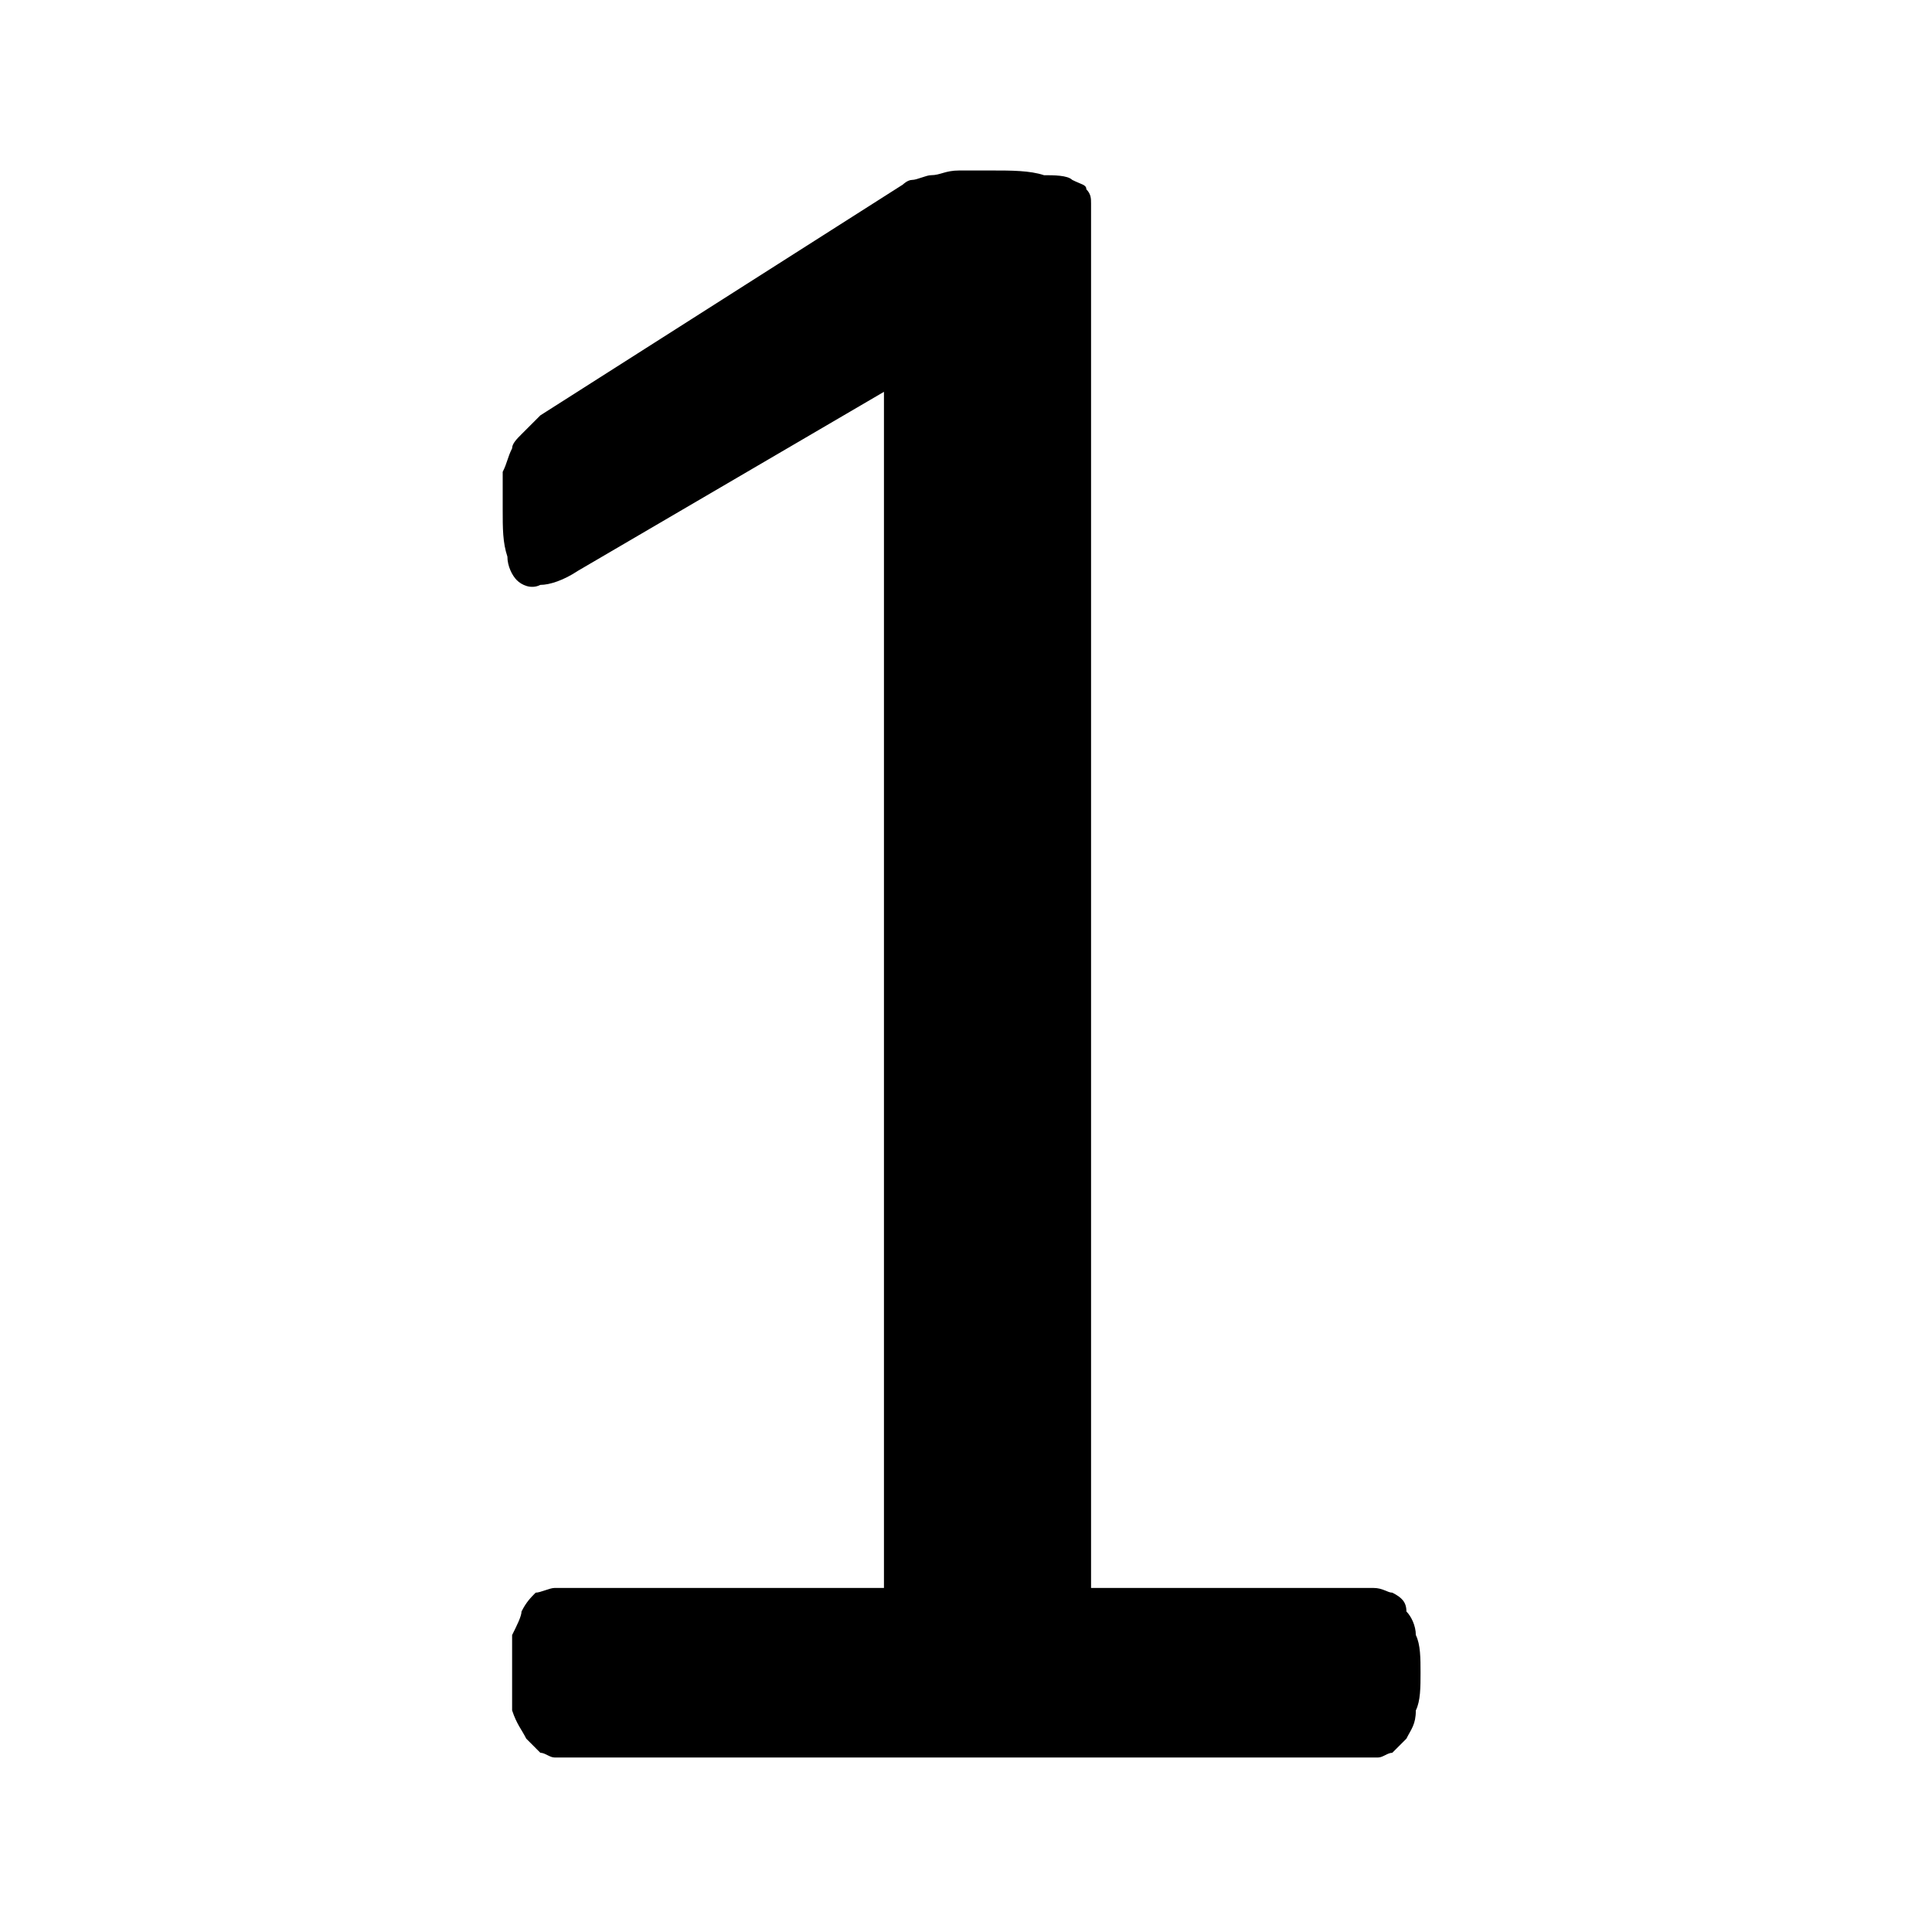
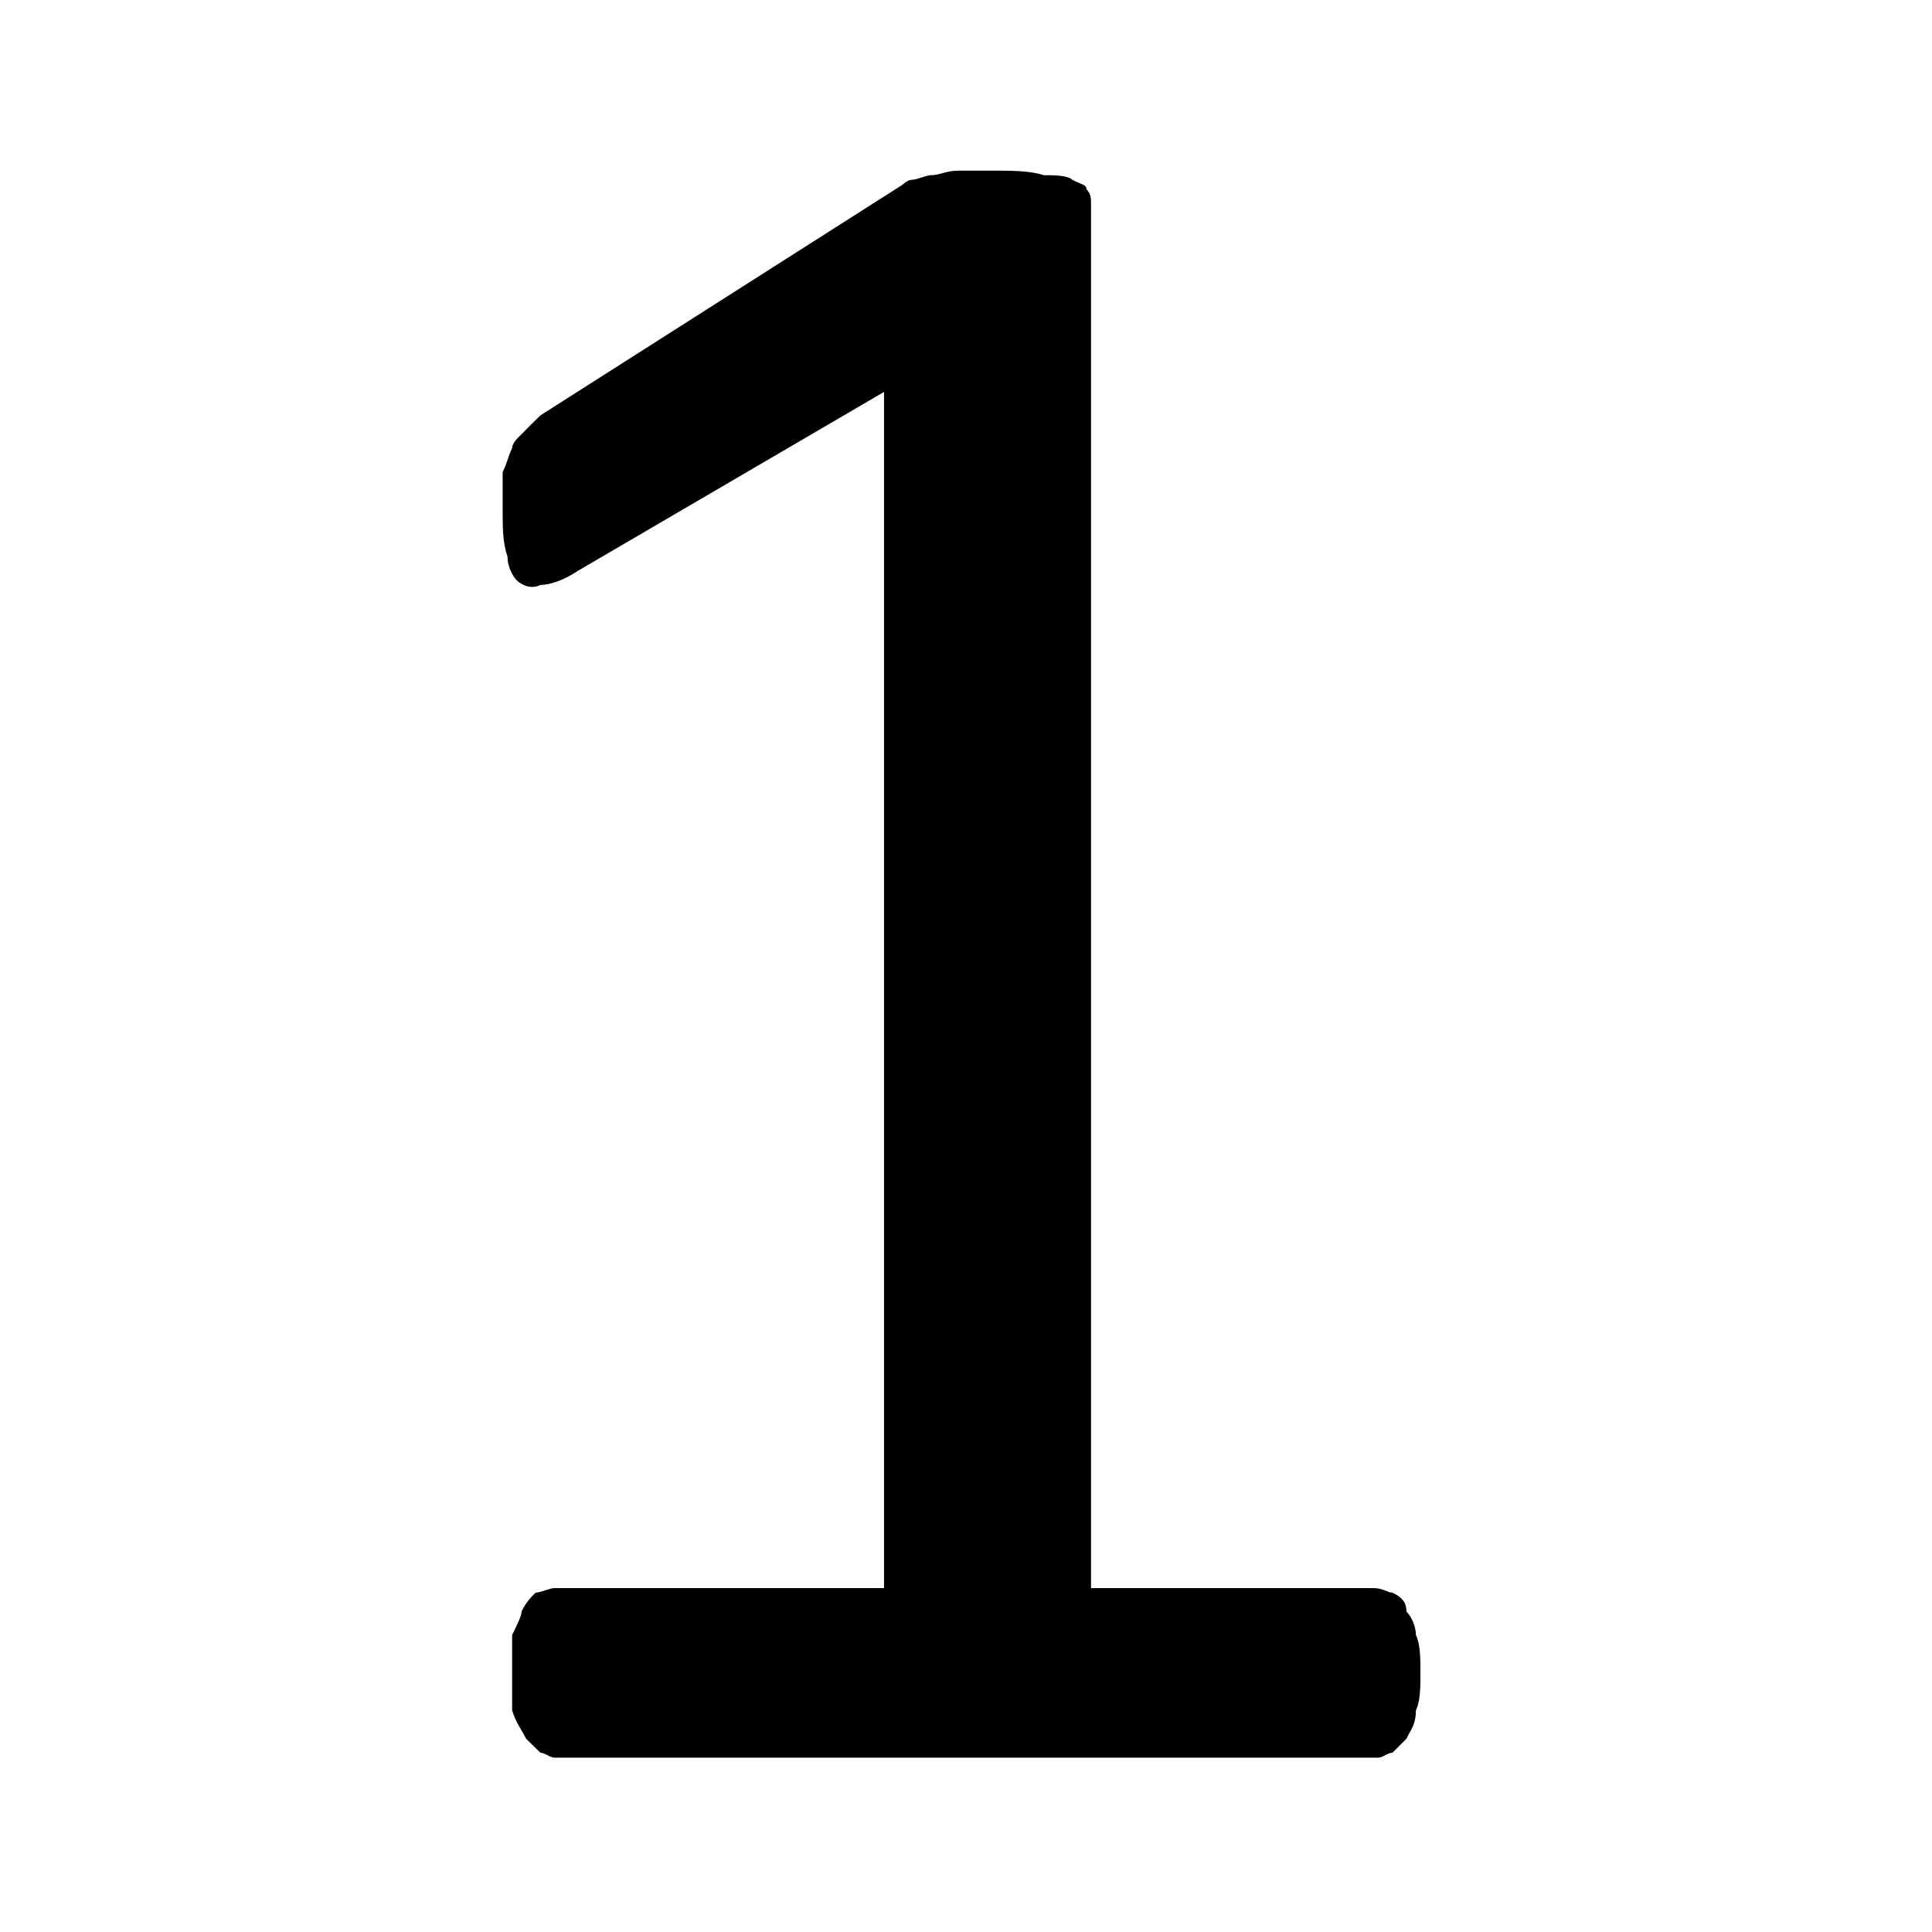
- <svg xmlns="http://www.w3.org/2000/svg" width="100%" height="100%" viewBox="0 0 28 28" version="1.1" xml:space="preserve" style="fill-rule:evenodd;clip-rule:evenodd;stroke-linejoin:round;stroke-miterlimit:2;">
-   <g transform="matrix(0.0682157,0,0,0.0682493,4.69328,-0.122669)">
-     <g id="CorelEMF">
-       <g id="CorelEMF1">
-         <path d="M233,357C233,360 233,363 232,365C232,368 231,369 230,371C229,372 228,373 227,374C226,374 225,375 224,375L49,375C48,375 47,374 46,374C45,373 44,372 43,371C42,369 41,368 40,365L40,349C41,347 42,345 42,344C43,342 44,341 45,340C46,340 48,339 49,339L119,339L119,85L54,123C51,125 48,126 46,126C44,127 42,126 41,125C40,124 39,122 39,120C38,117 38,114 38,110L38,102C39,100 39,99 40,97C40,96 41,95 42,94C43,93 44,92 46,90L123,41C123,41 124,40 125,40C126,40 128,39 129,39C131,39 132,38 135,38L142,38C146,38 150,38 153,39C155,39 158,39 159,40C161,41 162,41 162,42C163,43 163,44 163,45L163,339L223,339C225,339 226,340 227,340C229,341 230,342 230,344C231,345 232,347 232,349C233,351 233,354 233,357Z" style="fill-rule:nonzero;" />
-       </g>
-     </g>
+ <svg xmlns="http://www.w3.org/2000/svg" width="28pt" height="28pt" viewBox="0 0 28 28" version="1.1">
+   <g id="surface1">
+     <path style=" stroke:none;fill-rule:nonzero;fill:rgb(0%,0%,0%);fill-opacity:1;" d="M 20.586 24.242 C 20.586 24.445 20.586 24.652 20.52 24.789 C 20.52 24.992 20.449 25.062 20.383 25.199 C 20.316 25.266 20.246 25.336 20.18 25.402 C 20.109 25.402 20.043 25.473 19.973 25.473 L 8.035 25.473 C 7.969 25.473 7.898 25.402 7.832 25.402 C 7.762 25.336 7.695 25.266 7.625 25.199 C 7.559 25.062 7.488 24.992 7.422 24.789 L 7.422 23.695 C 7.488 23.559 7.559 23.422 7.559 23.355 C 7.625 23.219 7.695 23.148 7.762 23.082 C 7.832 23.082 7.969 23.016 8.035 23.016 L 12.812 23.016 L 12.812 5.68 L 8.375 8.273 C 8.172 8.41 7.969 8.477 7.832 8.477 C 7.695 8.547 7.559 8.477 7.488 8.41 C 7.422 8.34 7.355 8.203 7.355 8.066 C 7.285 7.863 7.285 7.656 7.285 7.383 L 7.285 6.84 C 7.355 6.703 7.355 6.633 7.422 6.496 C 7.422 6.43 7.488 6.359 7.559 6.293 C 7.625 6.223 7.695 6.156 7.832 6.02 L 13.082 2.676 C 13.082 2.676 13.152 2.605 13.219 2.605 C 13.289 2.605 13.426 2.539 13.492 2.539 C 13.629 2.539 13.699 2.473 13.902 2.473 L 14.379 2.473 C 14.652 2.473 14.926 2.473 15.129 2.539 C 15.266 2.539 15.473 2.539 15.539 2.605 C 15.676 2.676 15.746 2.676 15.746 2.742 C 15.812 2.812 15.812 2.879 15.812 2.949 L 15.812 23.016 L 19.906 23.016 C 20.043 23.016 20.109 23.082 20.18 23.082 C 20.316 23.148 20.383 23.219 20.383 23.355 C 20.449 23.422 20.52 23.559 20.52 23.695 C 20.586 23.832 20.586 24.039 20.586 24.242 Z M 20.586 24.242 " />
  </g>
</svg>
